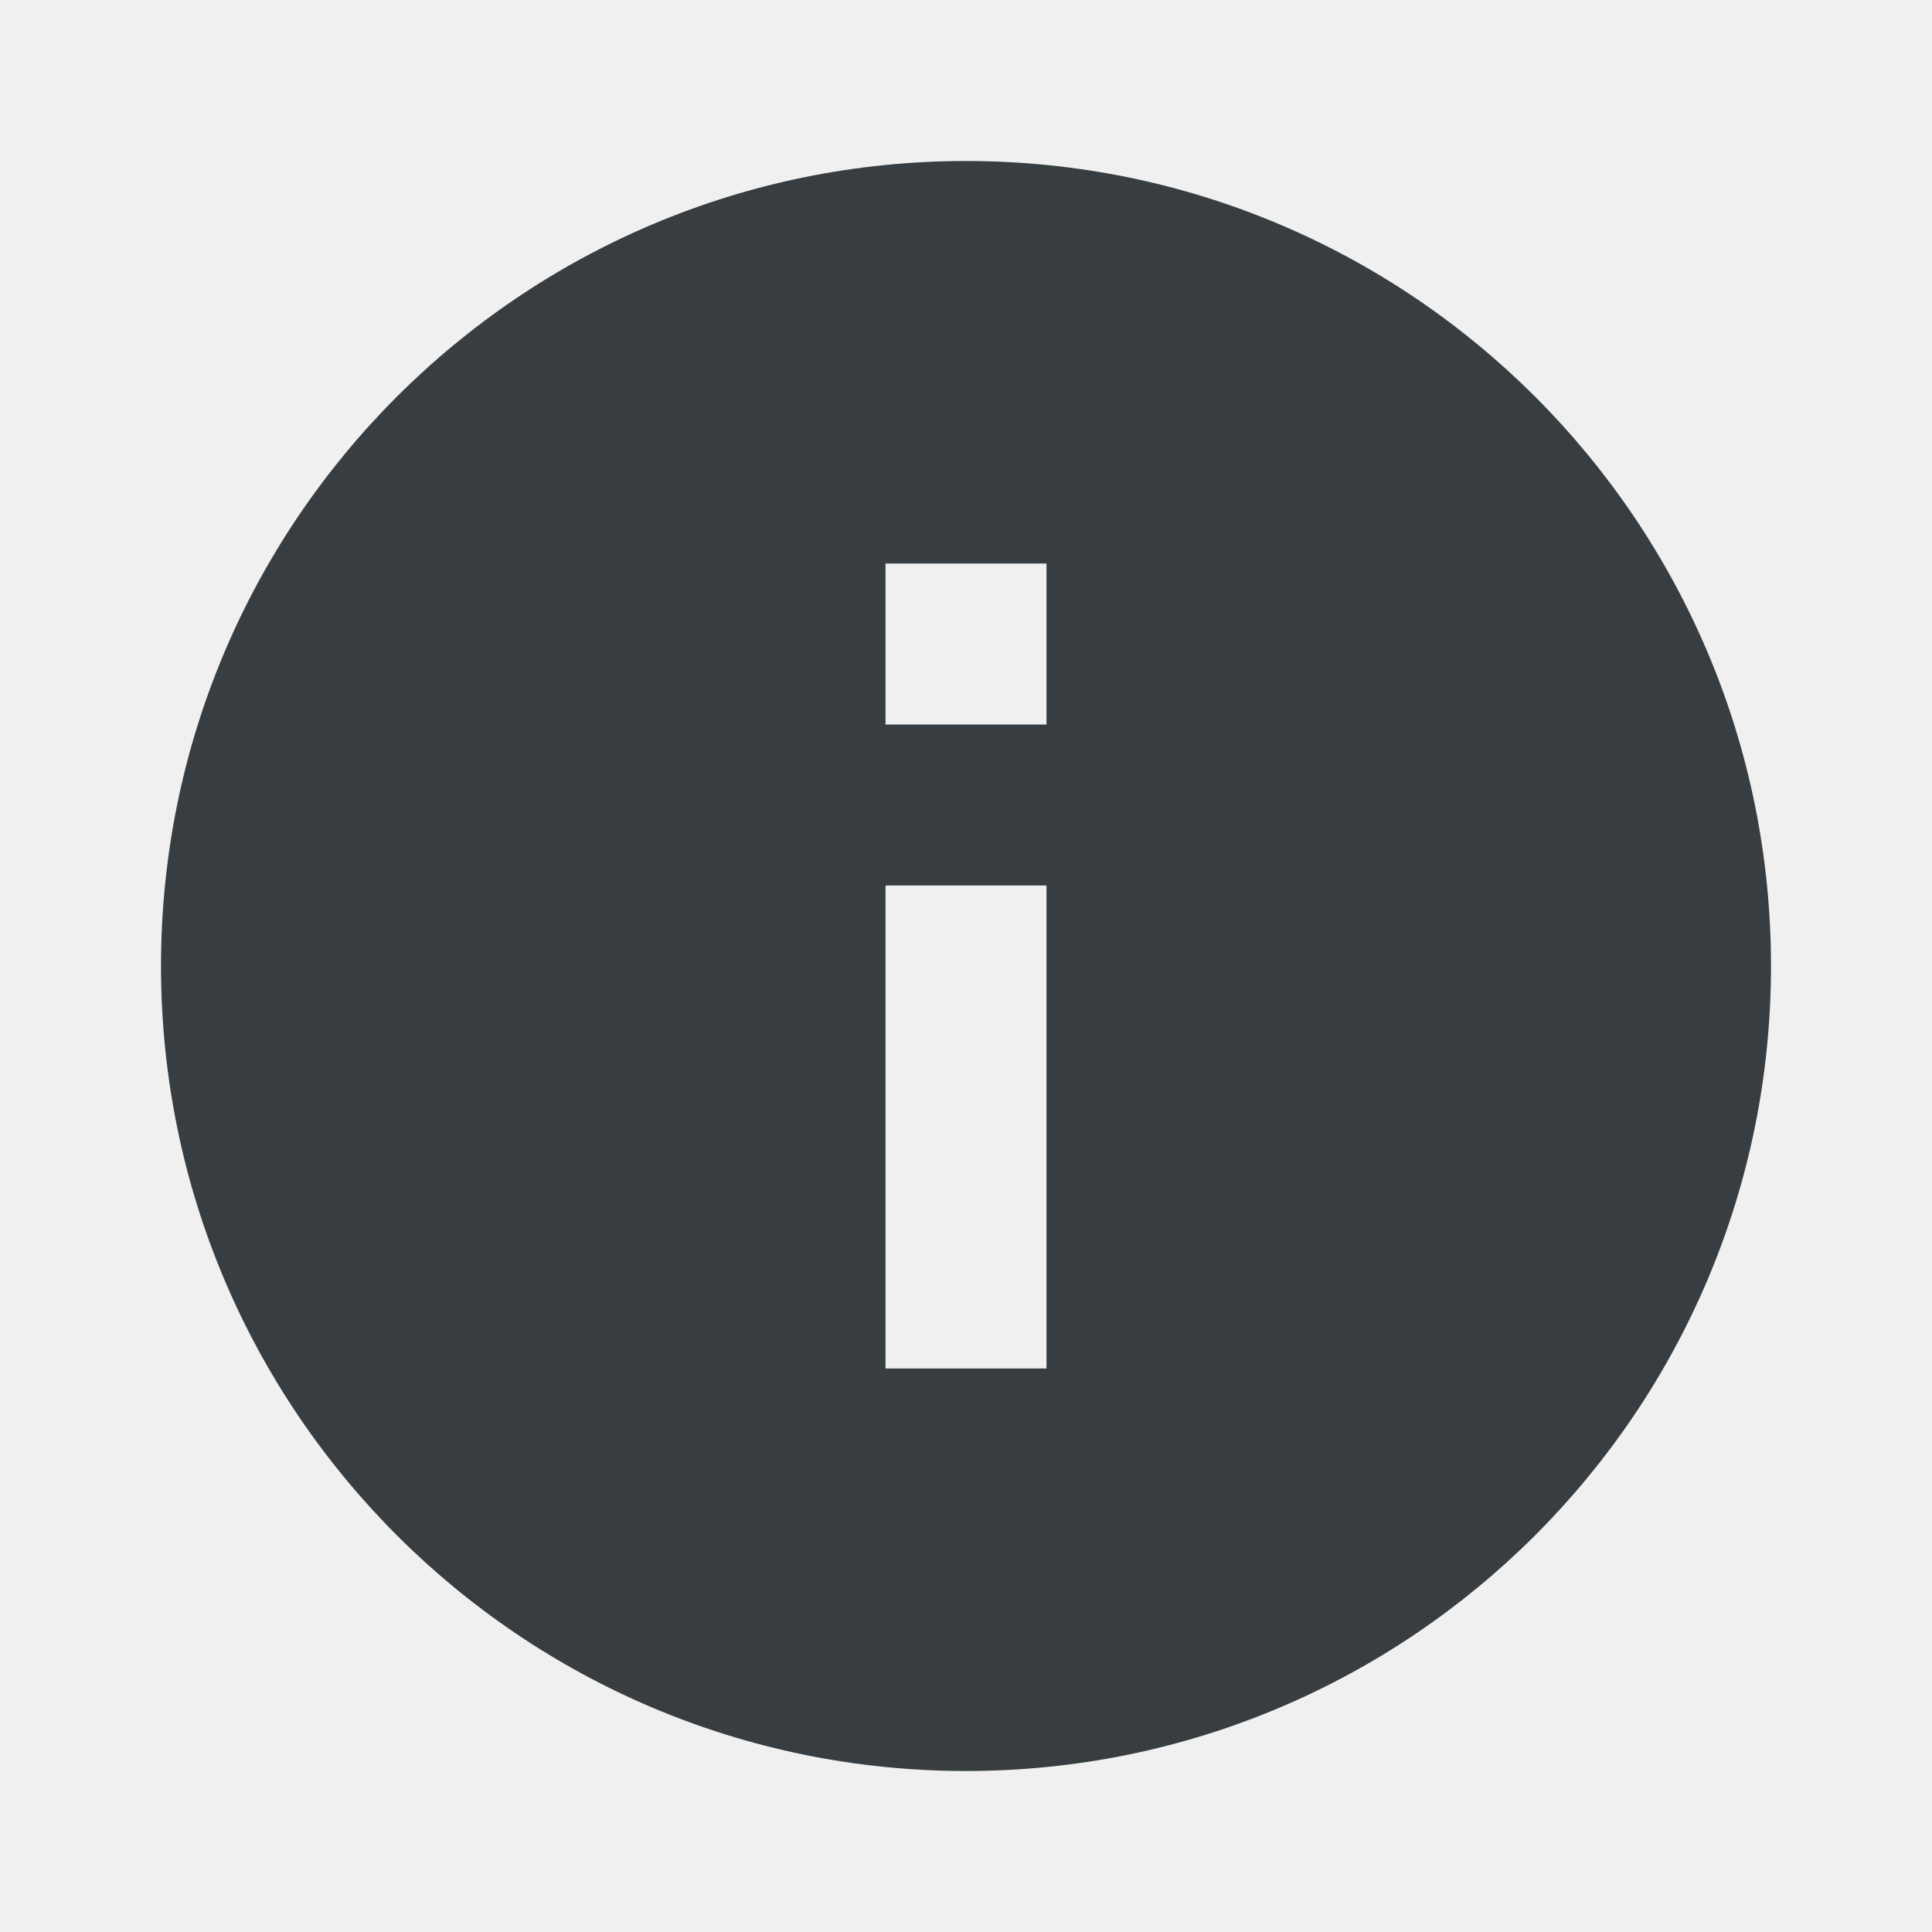
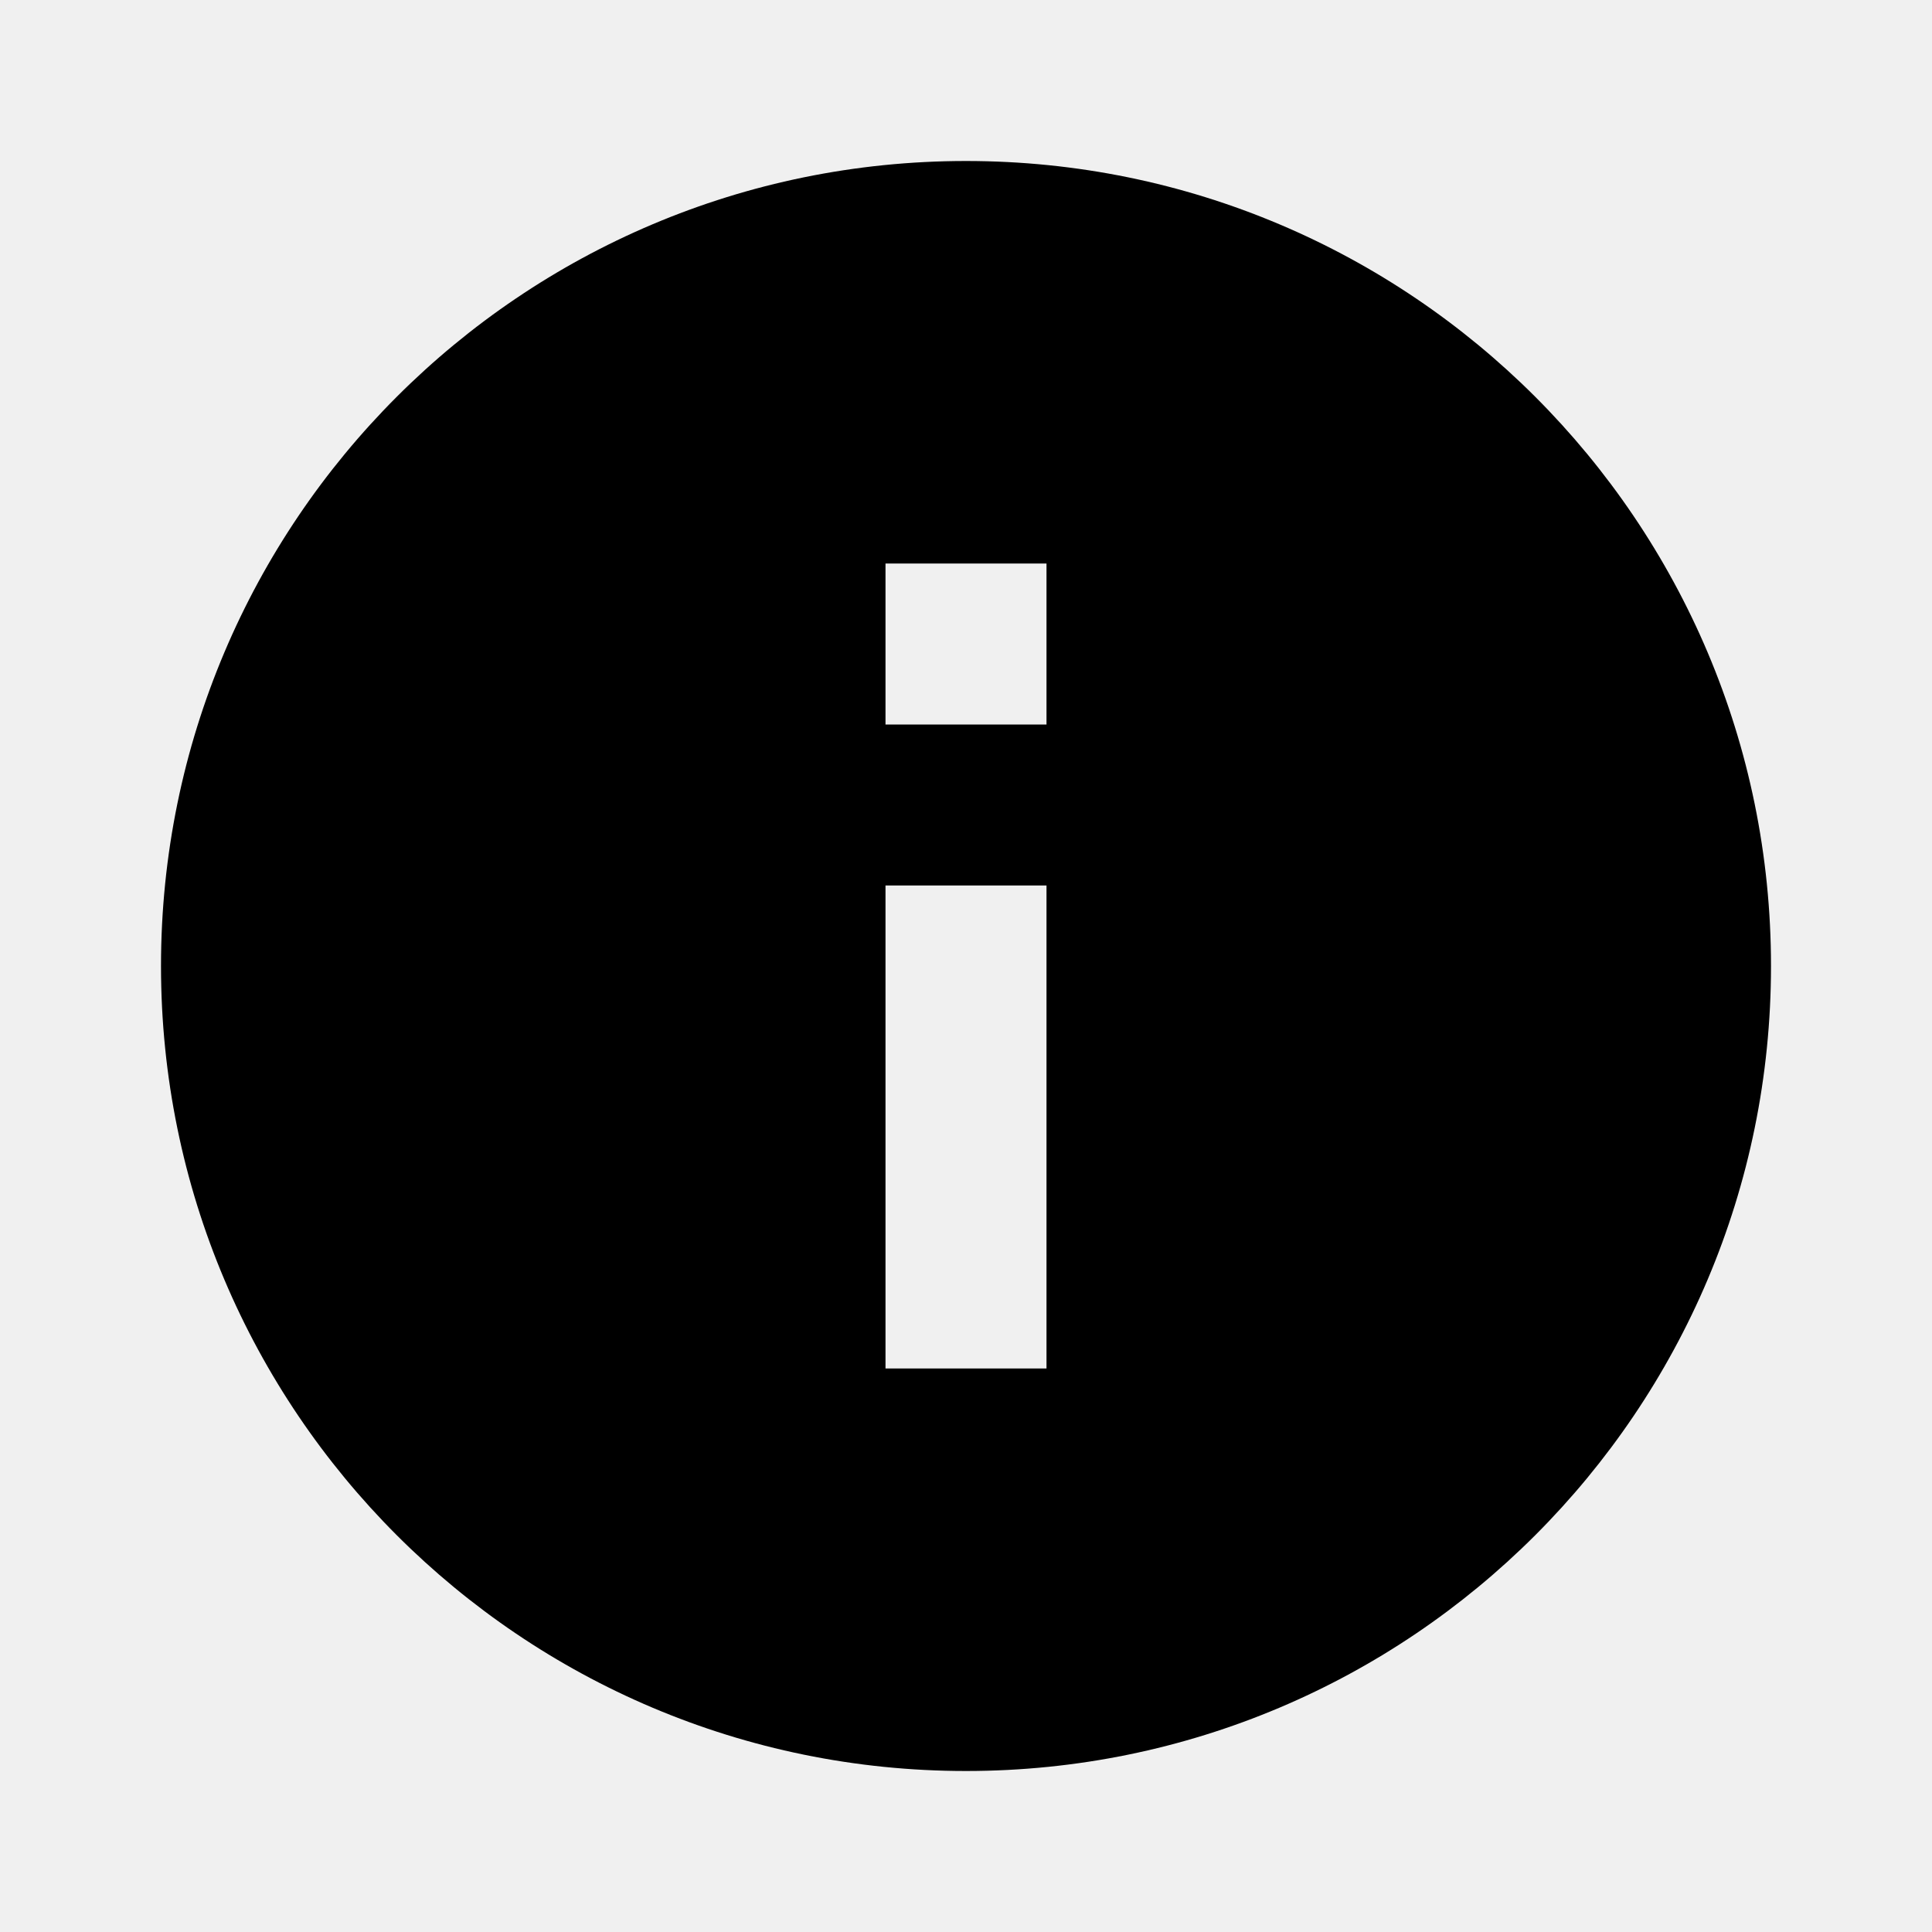
<svg xmlns="http://www.w3.org/2000/svg" width="24" height="24" viewBox="0 0 24 24" fill="none">
-   <g clip-path="url(#clip0_903_21399)">
-     <path d="M12 22C6.477 22 2 17.523 2 12C2 6.477 6.477 2 12 2C17.523 2 22 6.477 22 12C22 17.523 17.523 22 12 22ZM11 11V17H13V11H11ZM11 7V9H13V7H11Z" fill="#373D40" />
+   <g clip-path="url(#clip0_905_16551)">
+     <path d="M12 22C6.477 22 2 17.523 2 12C2 6.477 6.477 2 12 2C17.523 2 22 6.477 22 12C22 17.523 17.523 22 12 22ZM11 11V17H13V11H11ZM11 7V9H13V7H11Z" fill="black" />
  </g>
  <defs>
-     <clipPath id="clip0_903_21399">
+     <clipPath id="clip0_905_16551">
      <rect width="24" height="24" fill="white" />
    </clipPath>
  </defs>
</svg>
